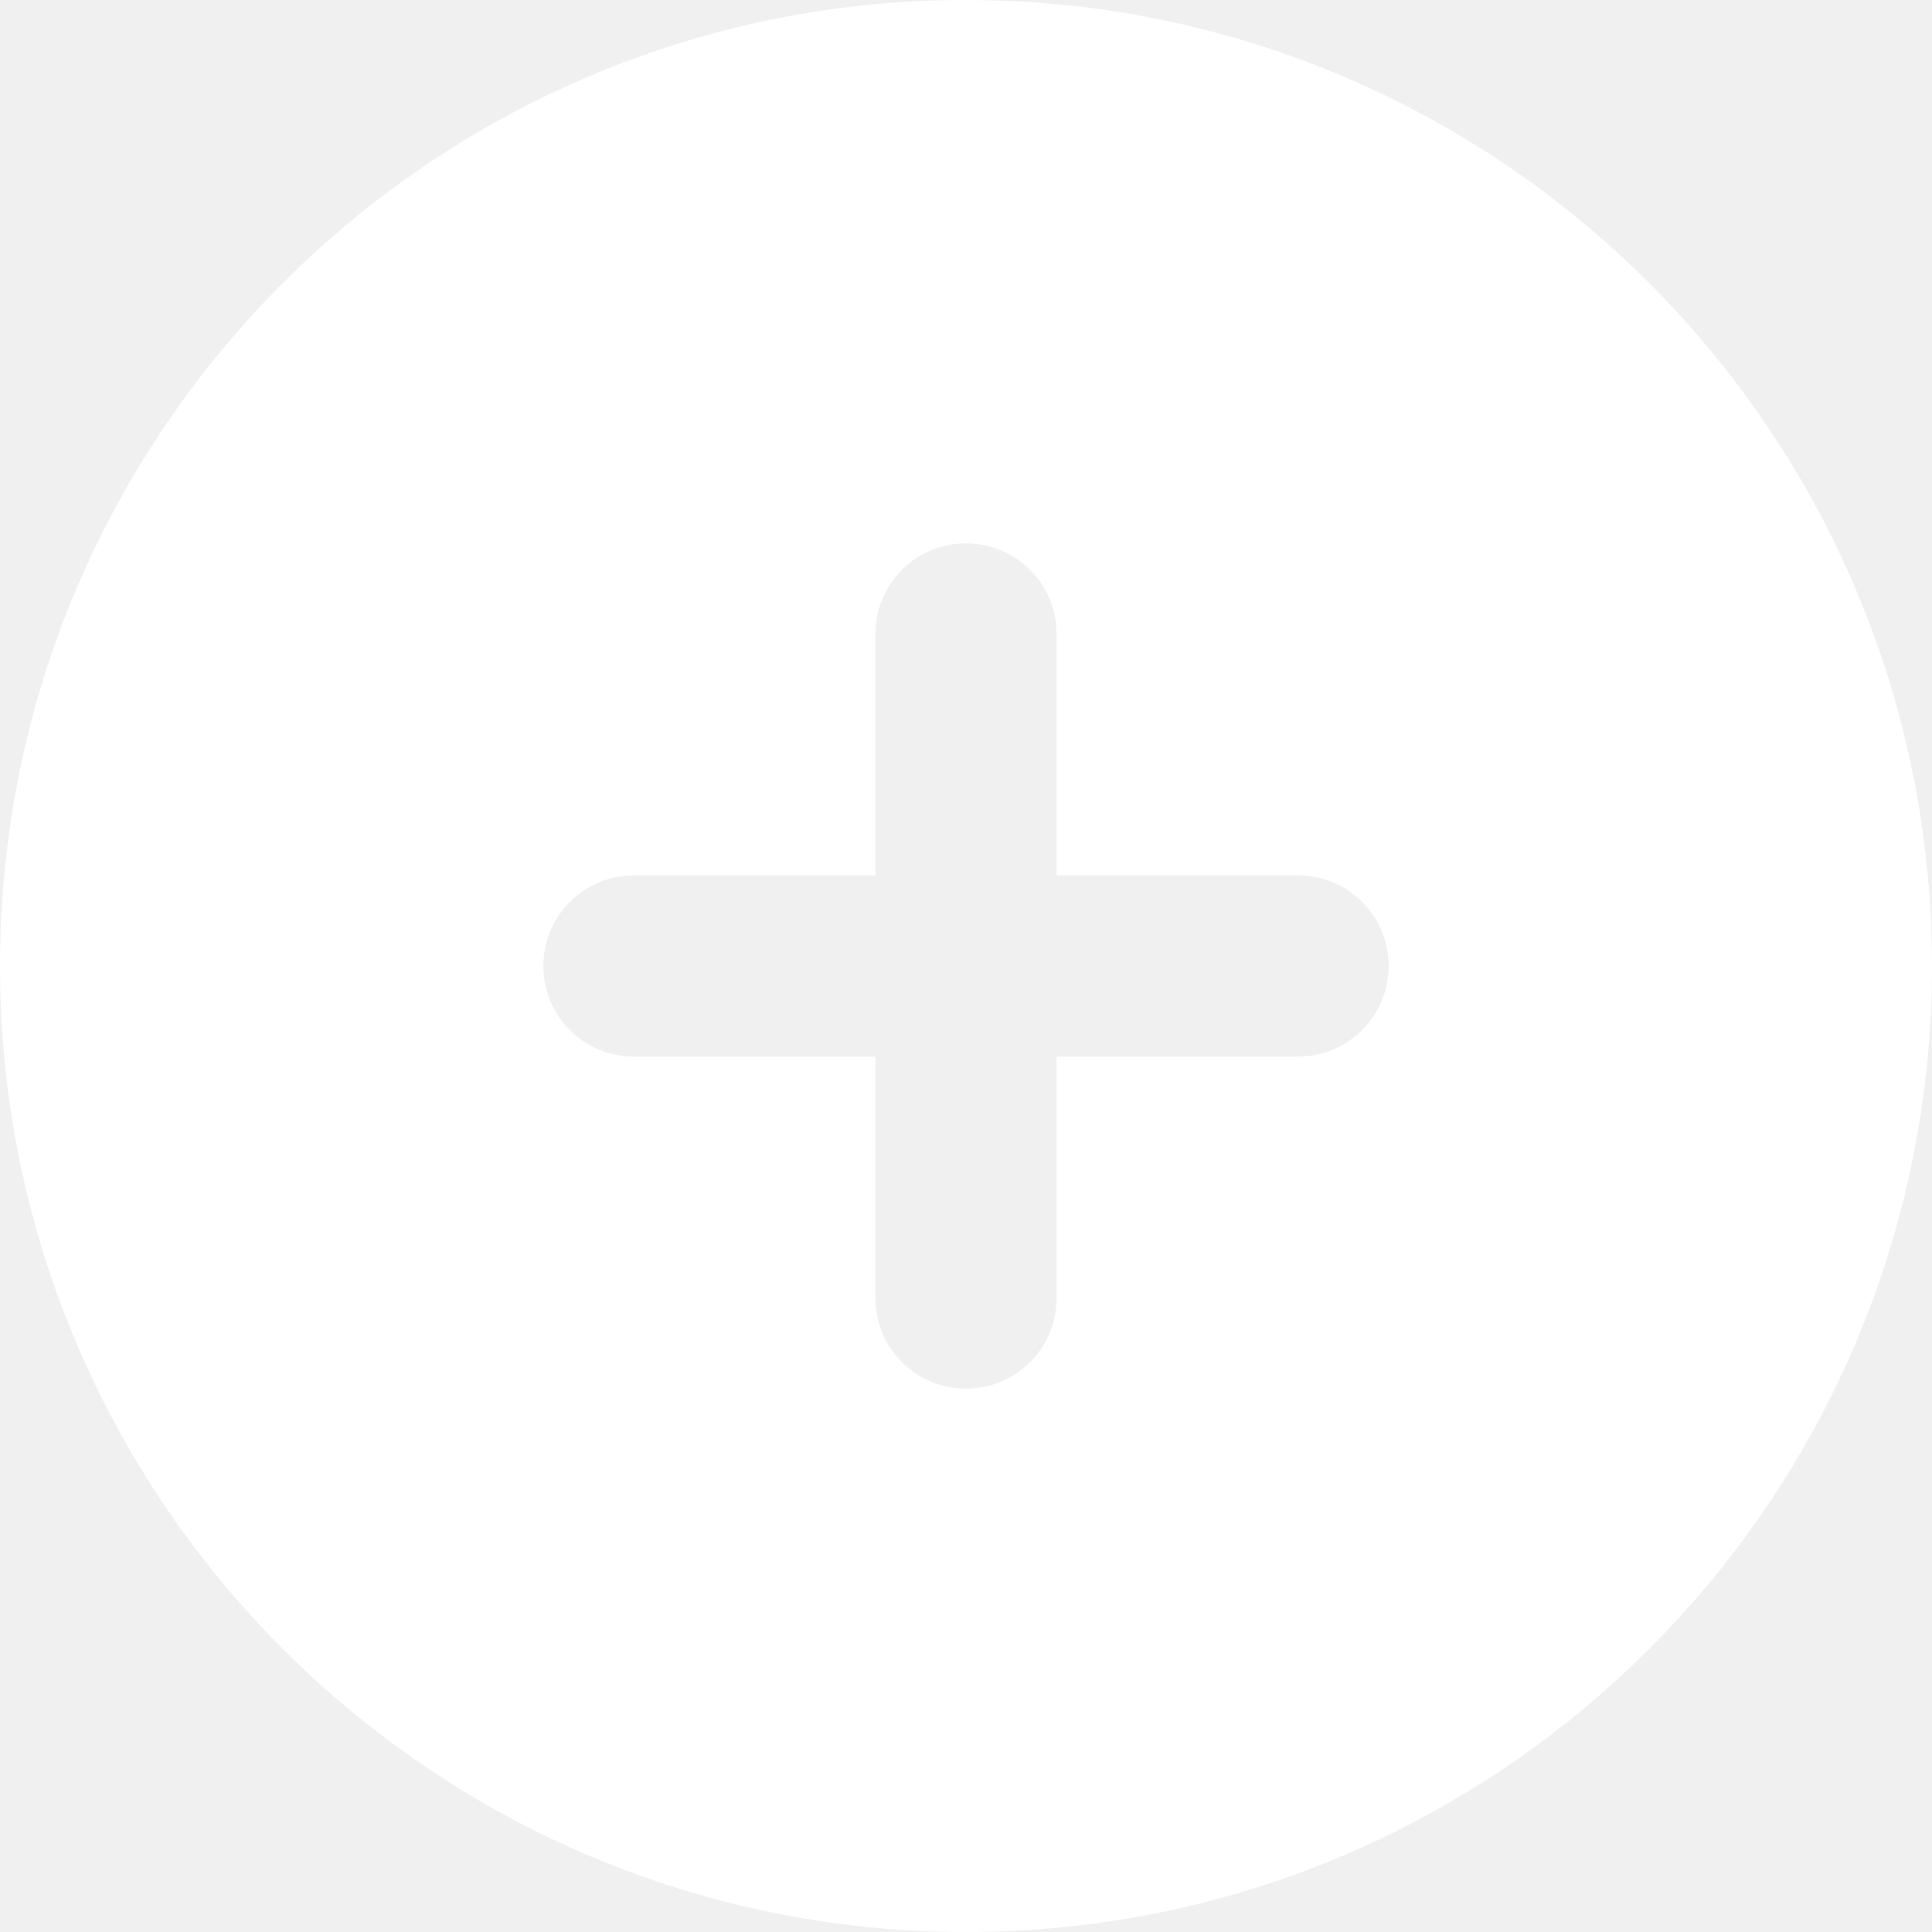
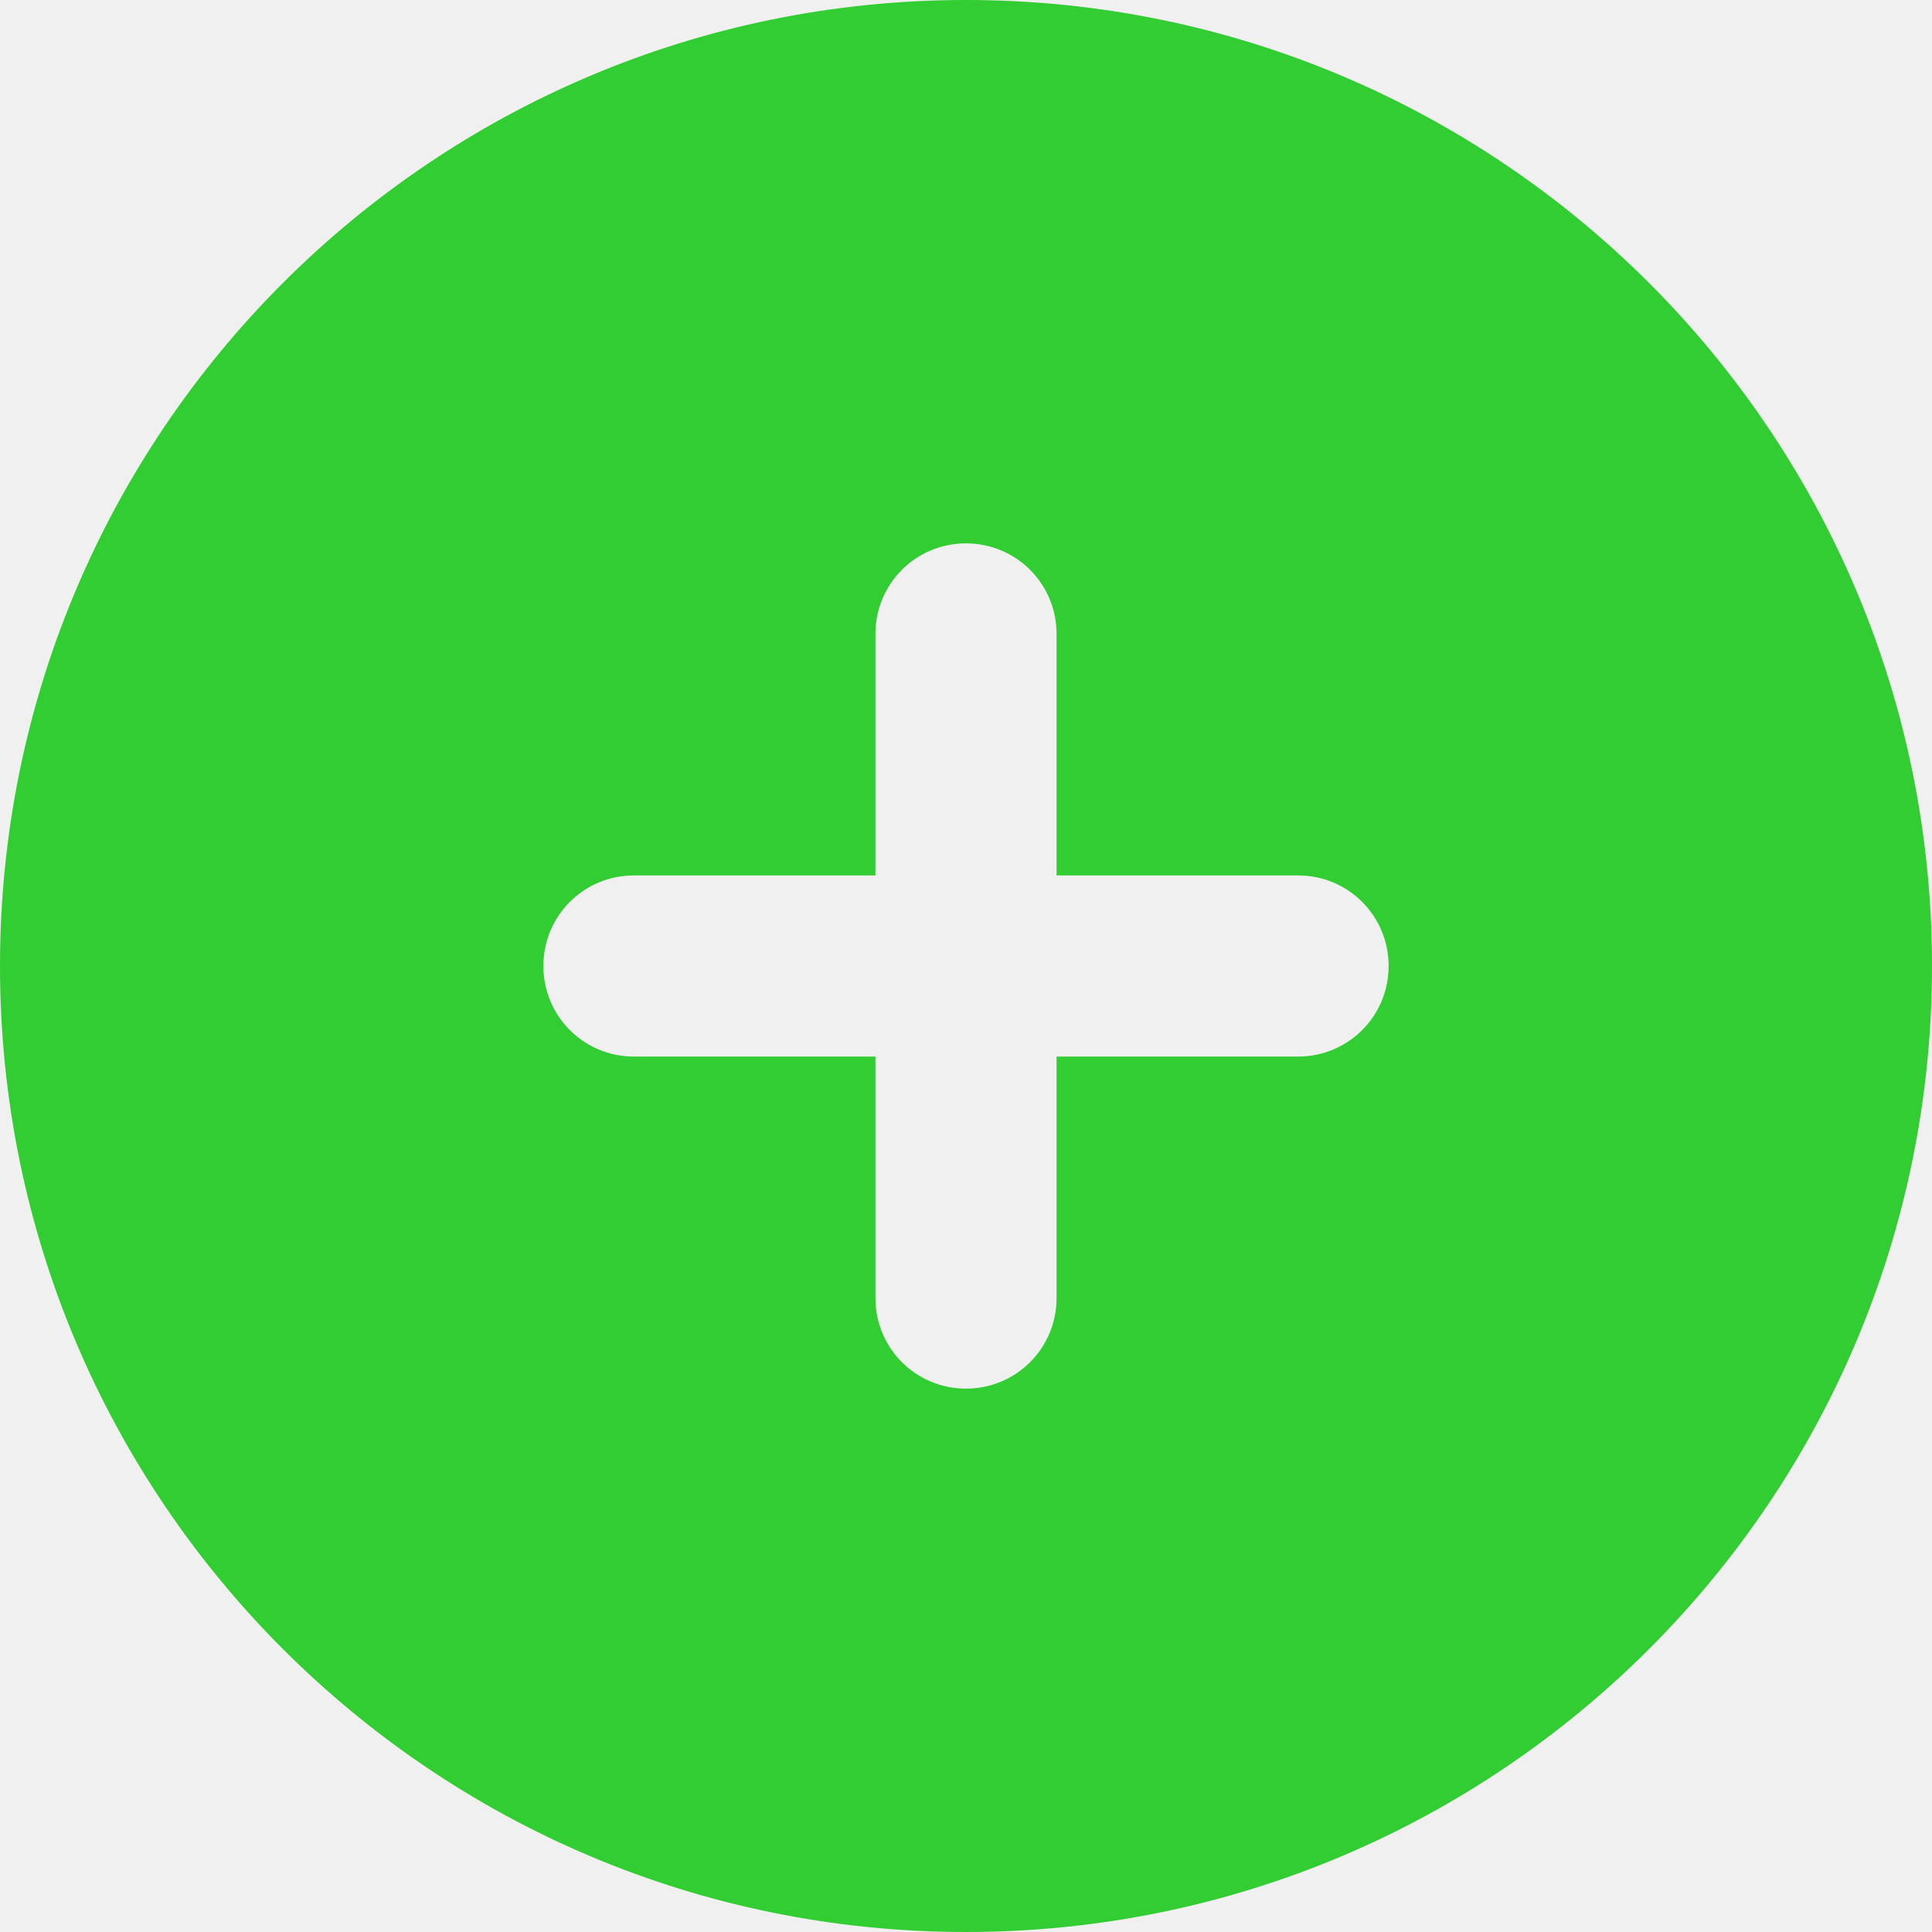
<svg xmlns="http://www.w3.org/2000/svg" viewBox="0 0 512 512">
-   <path d="M256 512A256 256 0 1 0 256 0a256 256 0 1 0 0 512zM232 344V280H168c-13.3 0-24-10.7-24-24s10.7-24 24-24h64V168c0-13.3 10.7-24 24-24s24 10.7 24 24v64h64c13.3 0 24 10.7 24 24s-10.7 24-24 24H280v64c0 13.3-10.7 24-24 24s-24-10.7-24-24z" fill="white" />
+   <path d="M256 512A256 256 0 1 0 256 0a256 256 0 1 0 0 512zM232 344V280H168c-13.3 0-24-10.7-24-24s10.7-24 24-24h64V168c0-13.3 10.7-24 24-24s24 10.7 24 24v64h64c13.3 0 24 10.7 24 24s-10.7 24-24 24H280v64c0 13.3-10.7 24-24 24s-24-10.7-24-24z" fill="limegreen" />
</svg>
